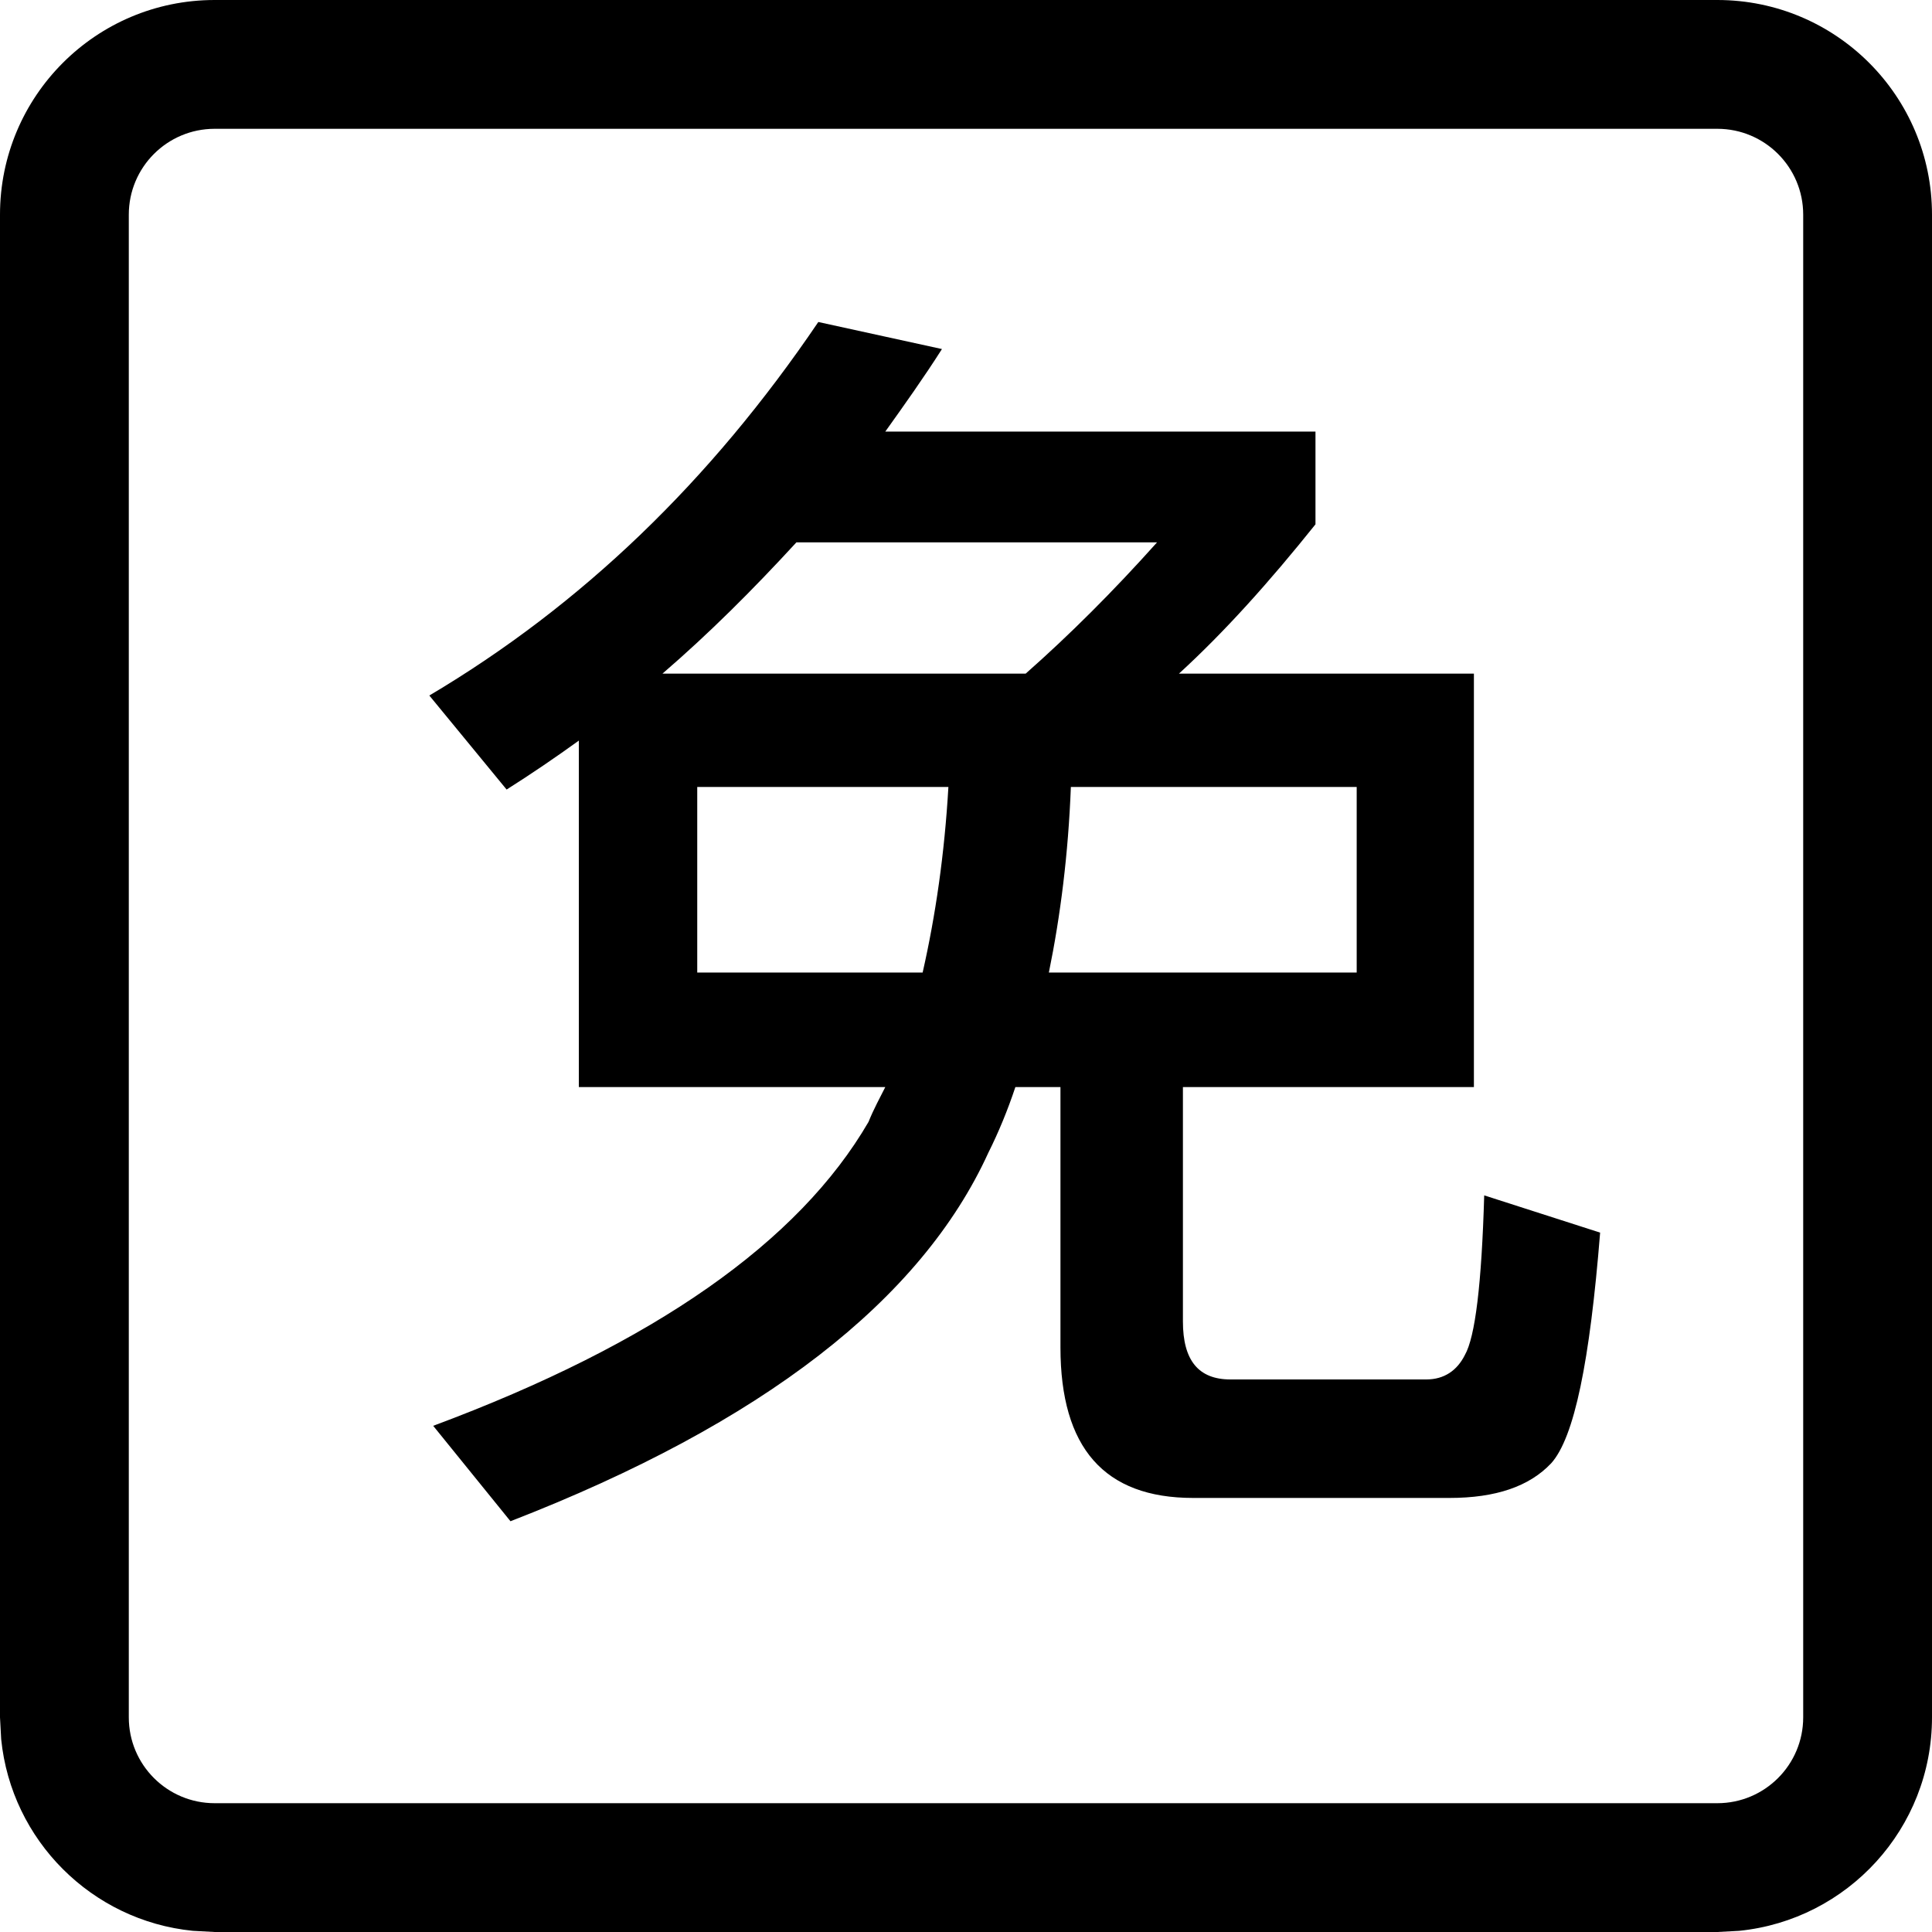
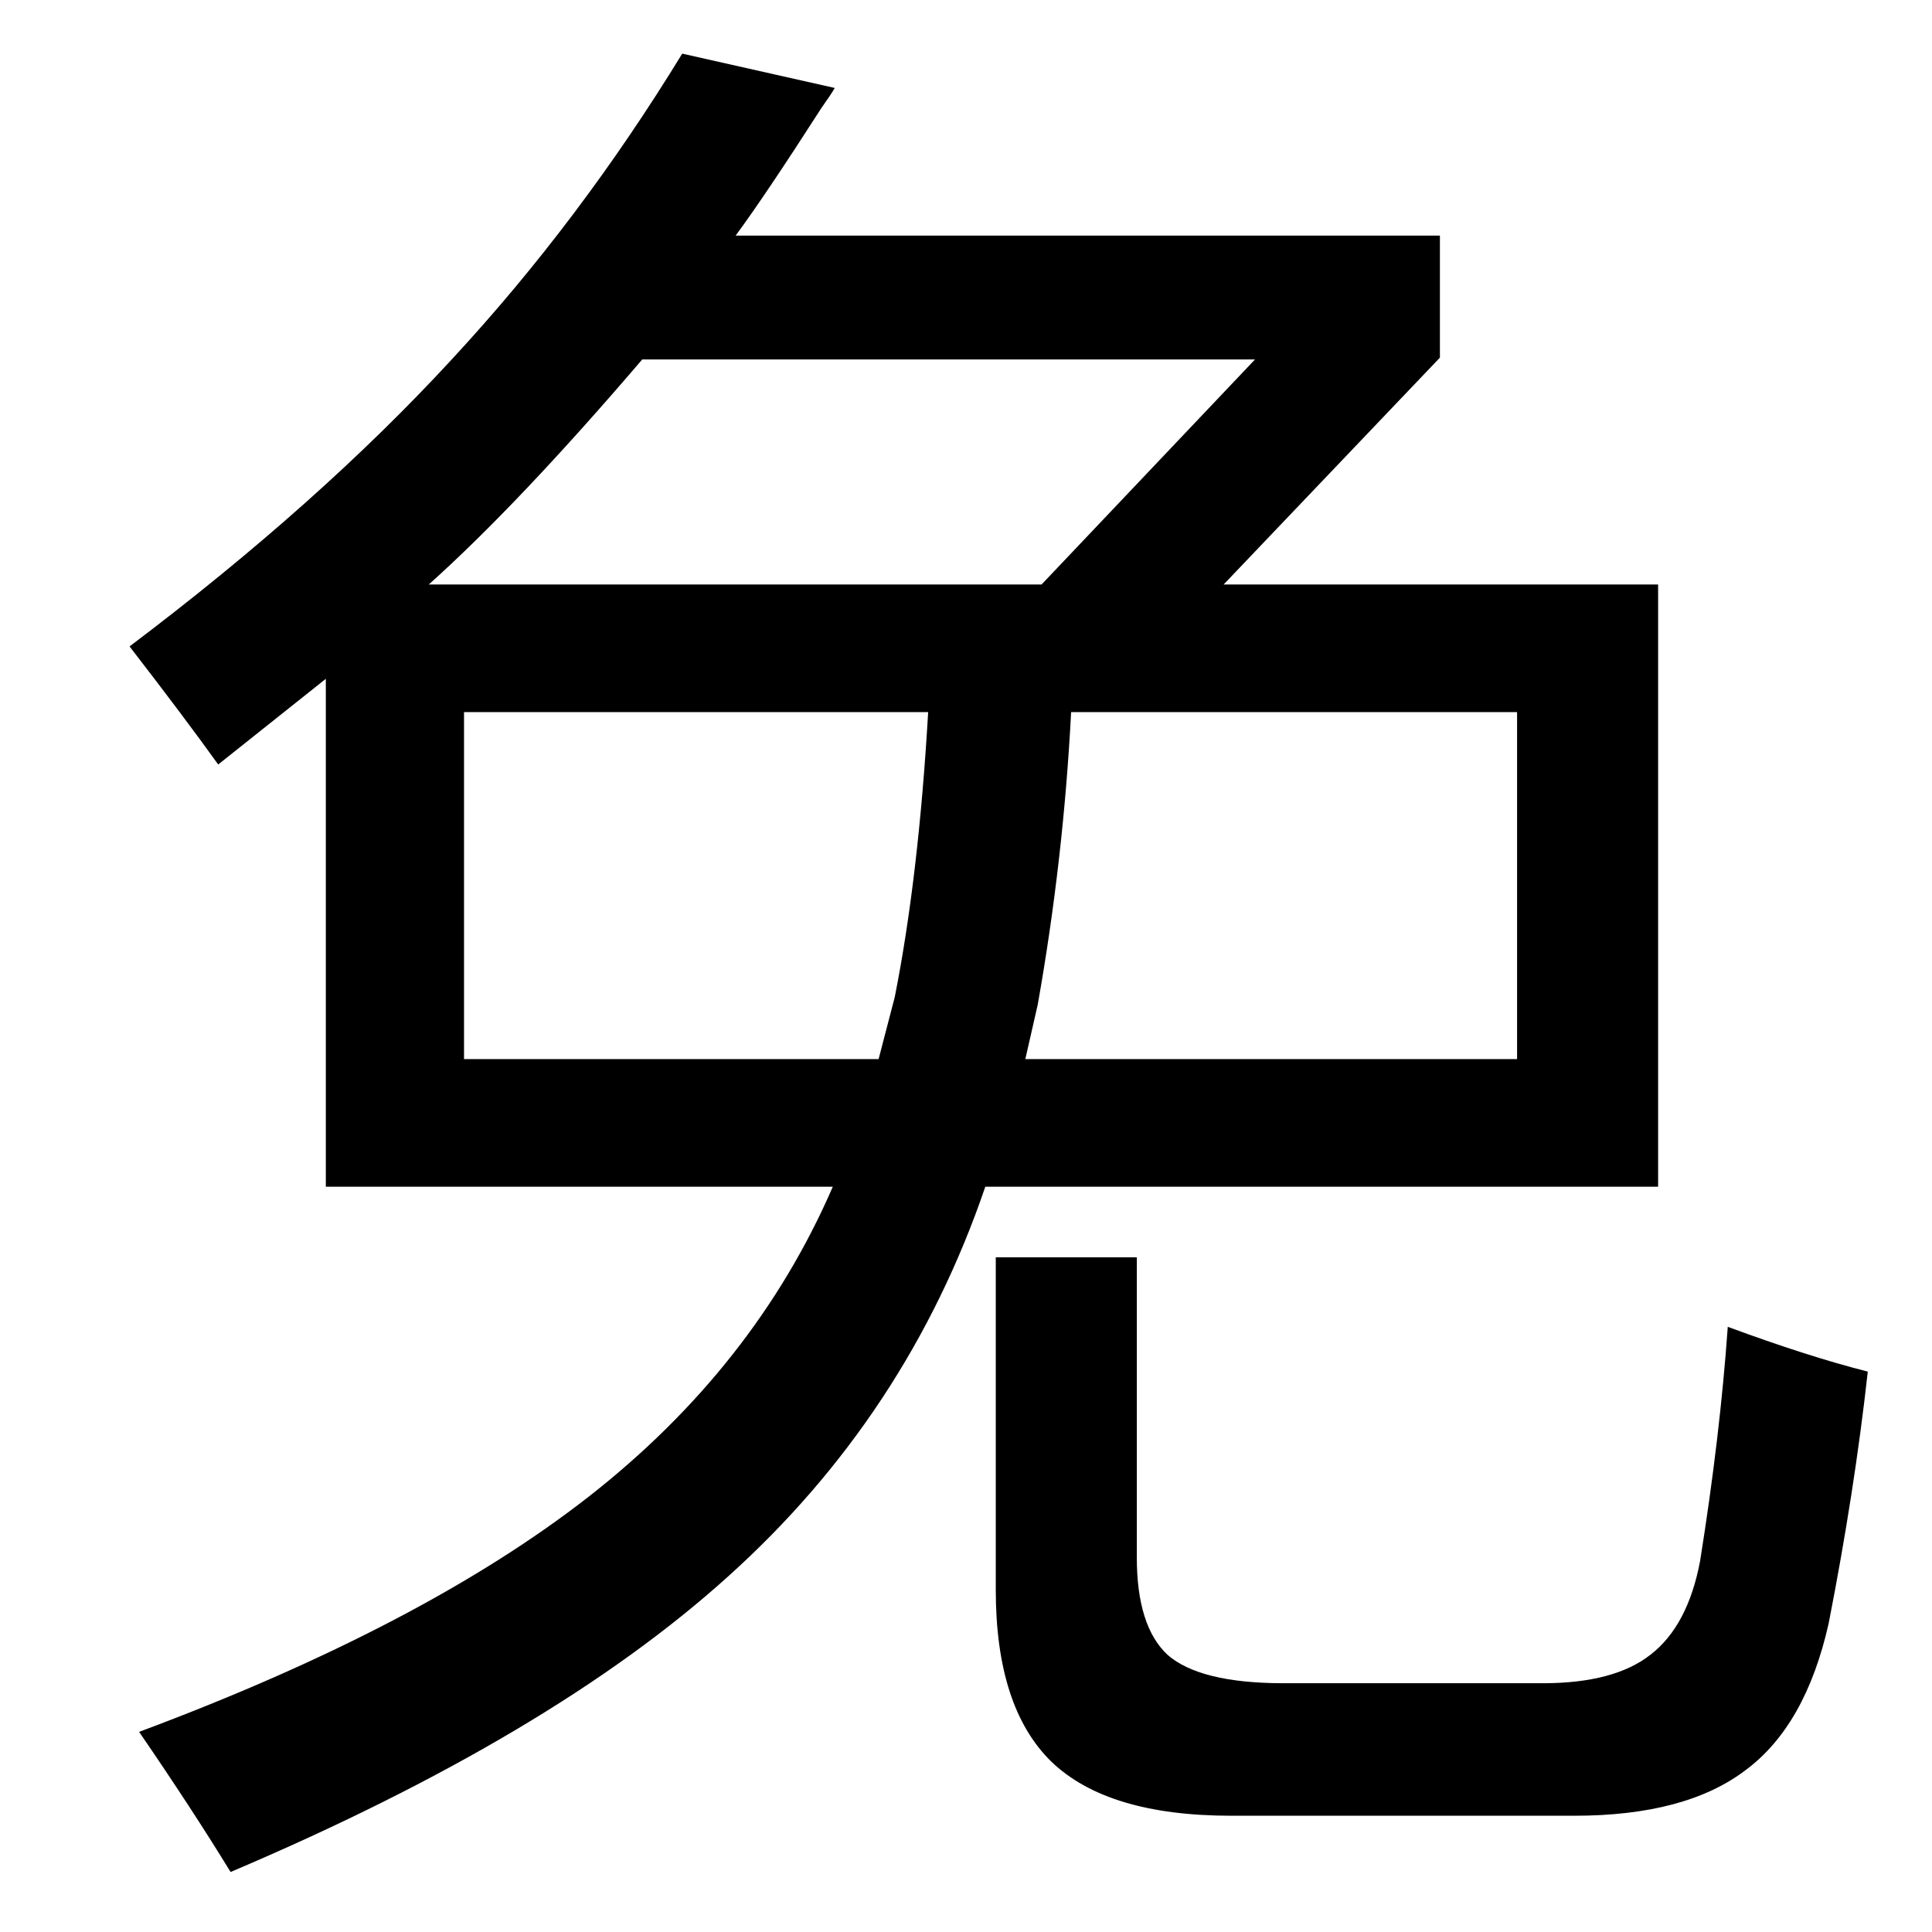
- <svg xmlns="http://www.w3.org/2000/svg" viewBox="0 0 18 18">
-   <path d="M16 0C17.105 0 18 0.895 18 2V16C18 17.036 17.213 17.887 16.204 17.989L16 18H2L1.796 17.989C0.854 17.894 0.106 17.146 0.011 16.204L0 16V2C0 0.895 0.895 8.05319e-09 2 0H16ZM2 1.2C1.558 1.2 1.2 1.558 1.2 2V16C1.2 16.442 1.558 16.8 2 16.8H16C16.442 16.8 16.8 16.442 16.8 16V2C16.8 1.558 16.442 1.2 16 1.2H2ZM8.776 3.252C8.608 3.516 8.428 3.769 8.248 4.021H12.256V4.885C11.824 5.425 11.404 5.892 10.984 6.276H13.732V10.128H11.021V12.312C11.021 12.672 11.164 12.852 11.464 12.852H13.288C13.456 12.852 13.576 12.768 13.648 12.624C13.744 12.456 13.804 11.964 13.828 11.137L14.908 11.484C14.812 12.684 14.668 13.393 14.452 13.633C14.248 13.849 13.936 13.956 13.504 13.956H11.116C10.288 13.956 9.88 13.489 9.88 12.553V10.128H9.46C9.388 10.344 9.304 10.548 9.208 10.74C8.584 12.108 7.108 13.261 4.756 14.173L4.036 13.284C6.1 12.516 7.444 11.568 8.092 10.452C8.14 10.332 8.2 10.224 8.248 10.128H5.393V6.9C5.177 7.056 4.948 7.212 4.72 7.356L4 6.48C5.416 5.64 6.616 4.488 7.624 3L8.776 3.252ZM6.496 9.061H8.596C8.716 8.533 8.8 7.956 8.836 7.332H6.496V9.061ZM9.977 7.332C9.953 7.956 9.88 8.533 9.772 9.061H12.64V7.332H9.977ZM7.42 5.053C7.012 5.497 6.604 5.904 6.172 6.276H9.556C9.964 5.916 10.372 5.509 10.78 5.053H7.42Z" fill="currentColor" />
+ <svg xmlns="http://www.w3.org/2000/svg" viewBox="0 0 17 17" fill="none">
+   <path d="M2.029 16.472C1.799 16.097 1.531 15.686 1.224 15.239C2.889 14.618 4.209 13.928 5.182 13.168C6.154 12.407 6.87 11.499 7.328 10.442H2.867V5.973L1.92 6.727C1.724 6.454 1.464 6.107 1.14 5.688C2.252 4.849 3.2 4.005 3.982 3.155C4.732 2.345 5.405 1.45 6.003 0.472L7.345 0.774C7.323 0.813 7.284 0.871 7.228 0.95C6.898 1.464 6.646 1.839 6.473 2.073H12.67V3.147L10.767 5.143H14.59V10.442H8.67C8.212 11.784 7.457 12.927 6.406 13.872C5.372 14.806 3.913 15.672 2.029 16.472ZM10.834 15.977C10.107 15.977 9.579 15.818 9.249 15.499C8.924 15.18 8.762 14.677 8.762 13.989V11.063H10.003V13.704C10.003 14.107 10.093 14.392 10.272 14.56C10.462 14.727 10.803 14.811 11.295 14.811H13.576C13.995 14.811 14.311 14.727 14.523 14.56C14.741 14.392 14.887 14.118 14.959 13.738C15.077 13 15.158 12.312 15.203 11.675C15.672 11.848 16.083 11.98 16.435 12.069C16.357 12.774 16.242 13.511 16.091 14.283C15.957 14.881 15.714 15.312 15.362 15.574C15.01 15.843 14.507 15.977 13.852 15.977H10.834ZM4.083 9.319H7.731L7.873 8.774C8.013 8.069 8.111 7.233 8.167 6.266H4.083V9.319ZM9.022 9.319H13.349V6.266H9.425C9.38 7.133 9.282 7.991 9.131 8.841L9.022 9.319ZM3.773 5.143H9.165L11.043 3.163H5.651C4.924 4.013 4.298 4.673 3.773 5.143Z" fill="currentColor" />
</svg>
